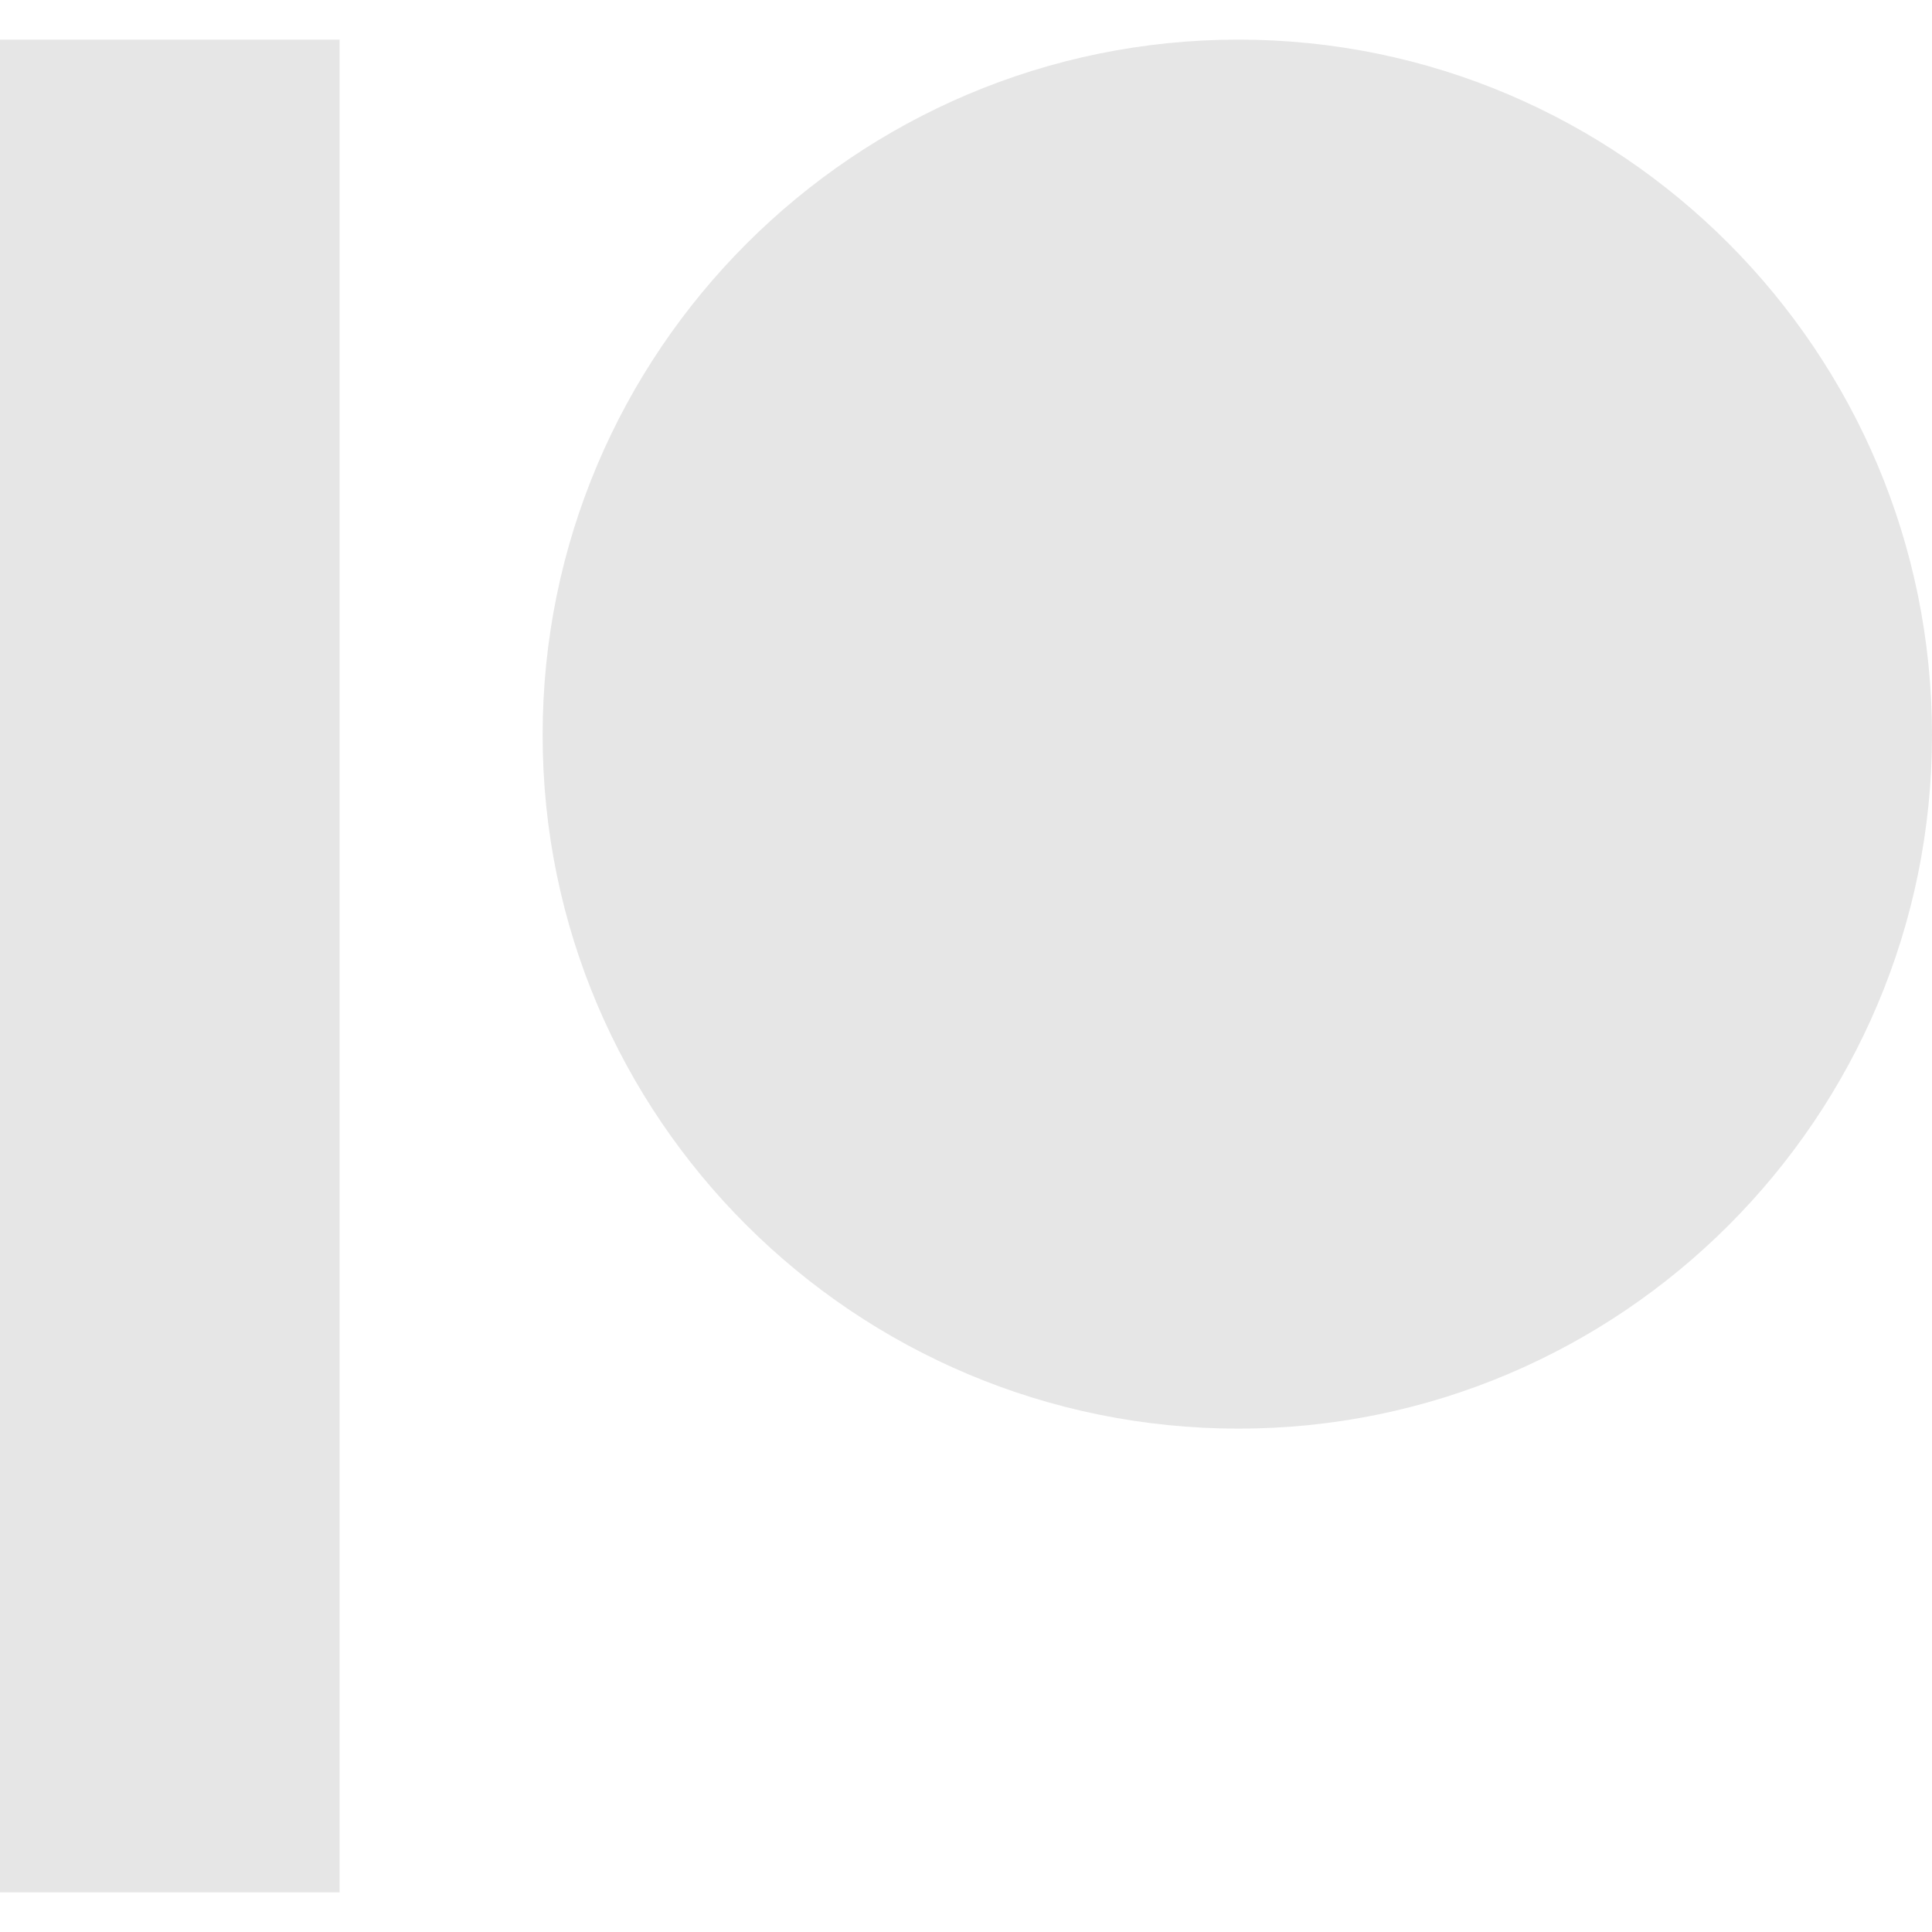
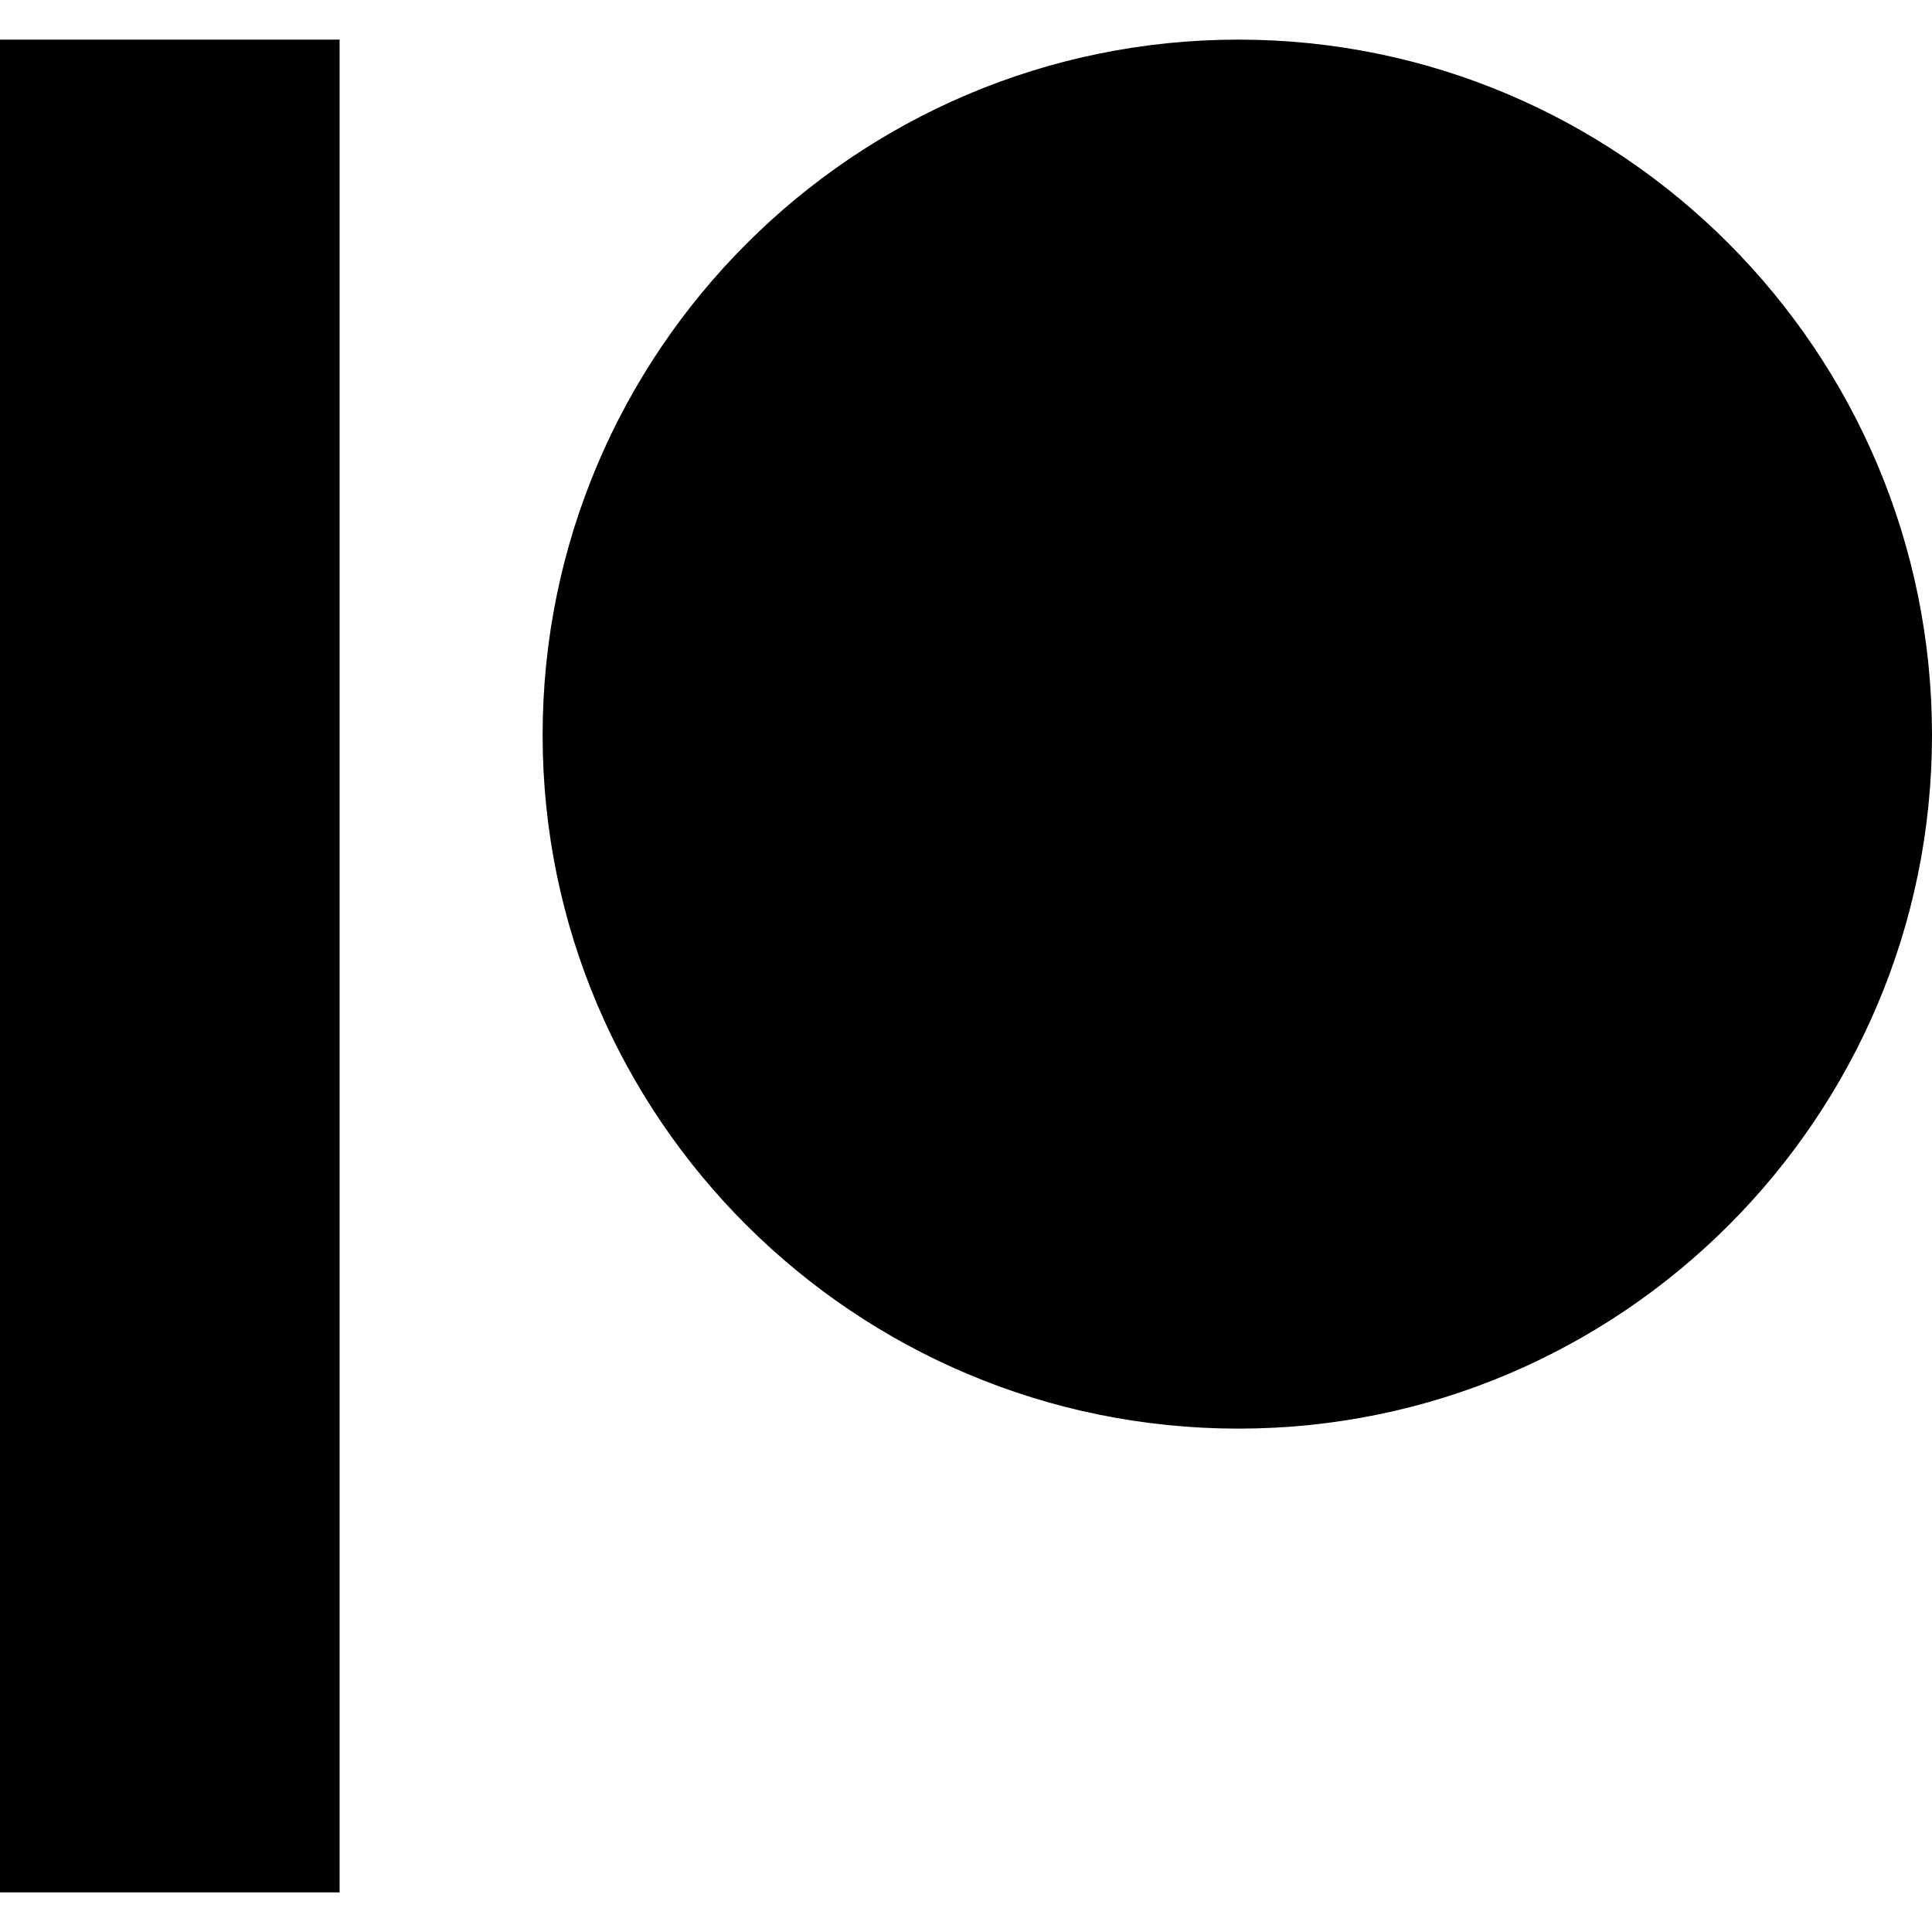
- <svg xmlns="http://www.w3.org/2000/svg" t="1625712183883" class="icon" viewBox="0 0 1024 1024" version="1.1" p-id="5281" width="200" height="200">
+ <svg xmlns="http://www.w3.org/2000/svg" viewBox="0 0 1024 1024">
  <defs>
-     <style type="text/css" />
+     <style />
  </defs>
-   <path d="M1024 389.6c0 202.6-164.8 367.6-367.6 367.6-203.4 0-368.8-164.8-368.8-367.6 0-203.2 165.4-368.6 368.8-368.6C859.2 21 1024 186.4 1024 389.6zM0 1003h180v-982H0v982z" p-id="5282" fill="#e6e6e6" />
+   <path d="M1024 389.6c0 202.6-164.8 367.6-367.6 367.6-203.4 0-368.8-164.8-368.8-367.6C287.6 186.4 453 21 656.4 21 859.2 21 1024 186.4 1024 389.6zM0 1003h180V21H0v982z" />
</svg>
